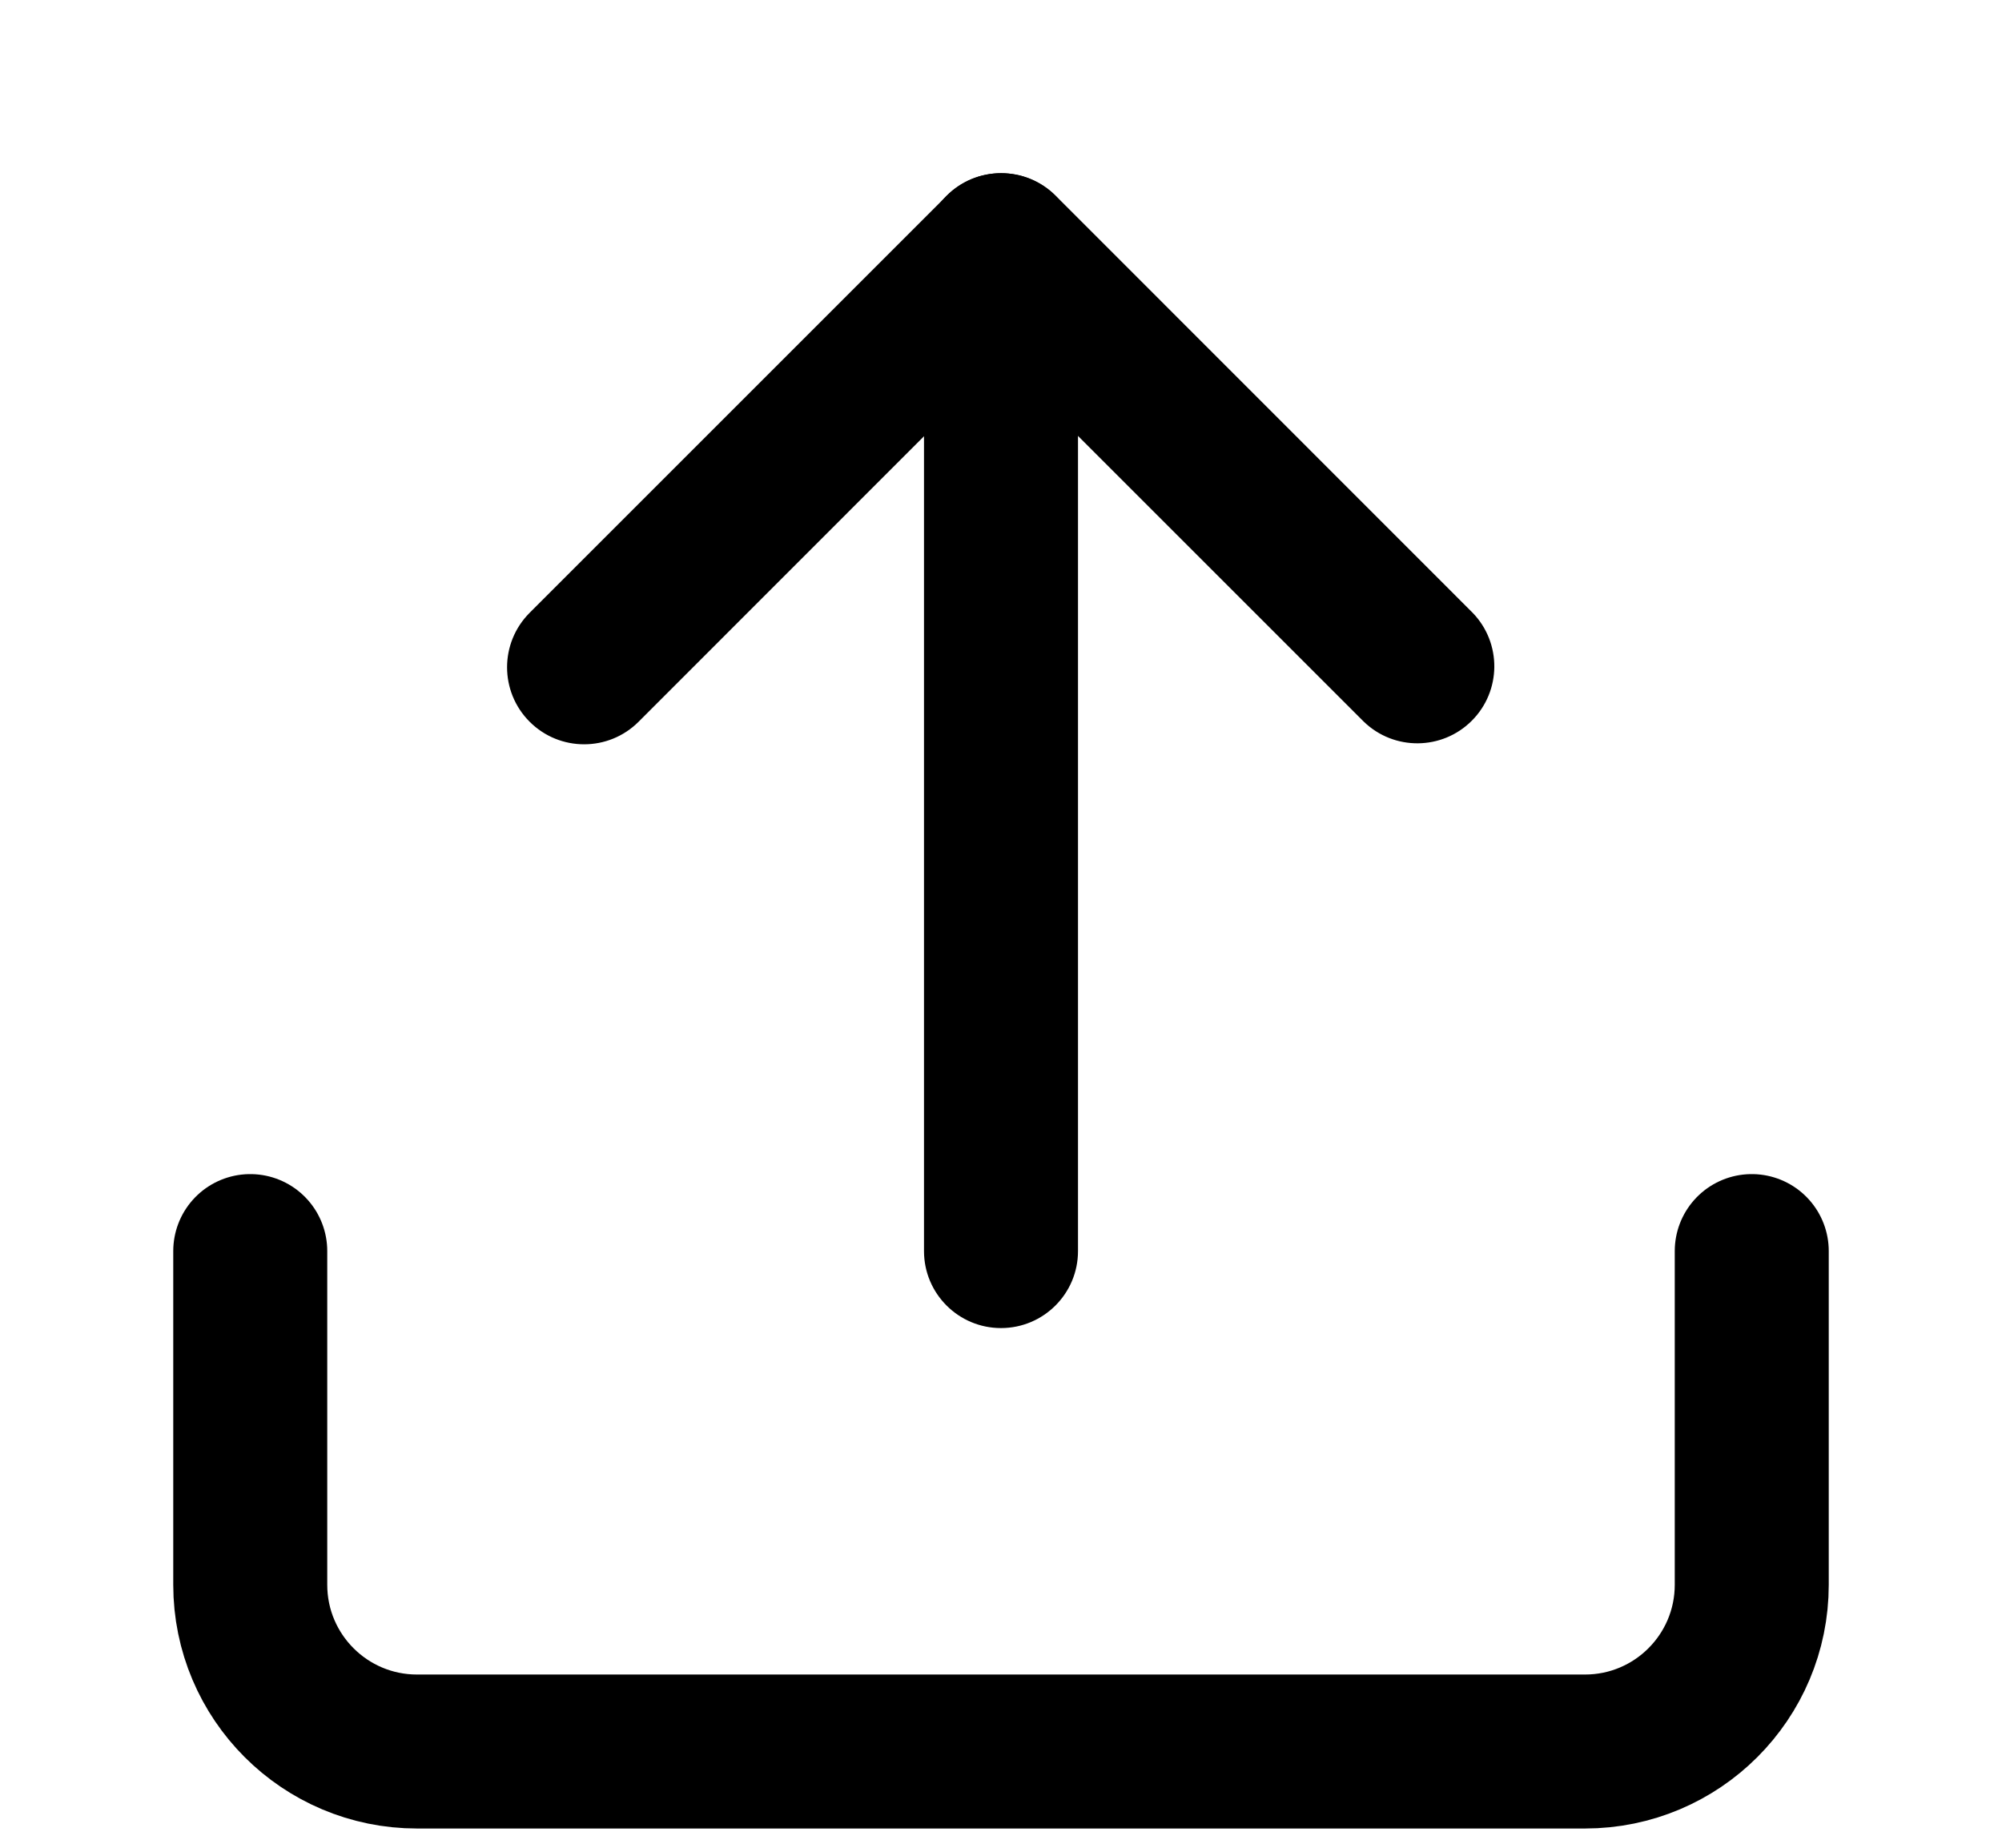
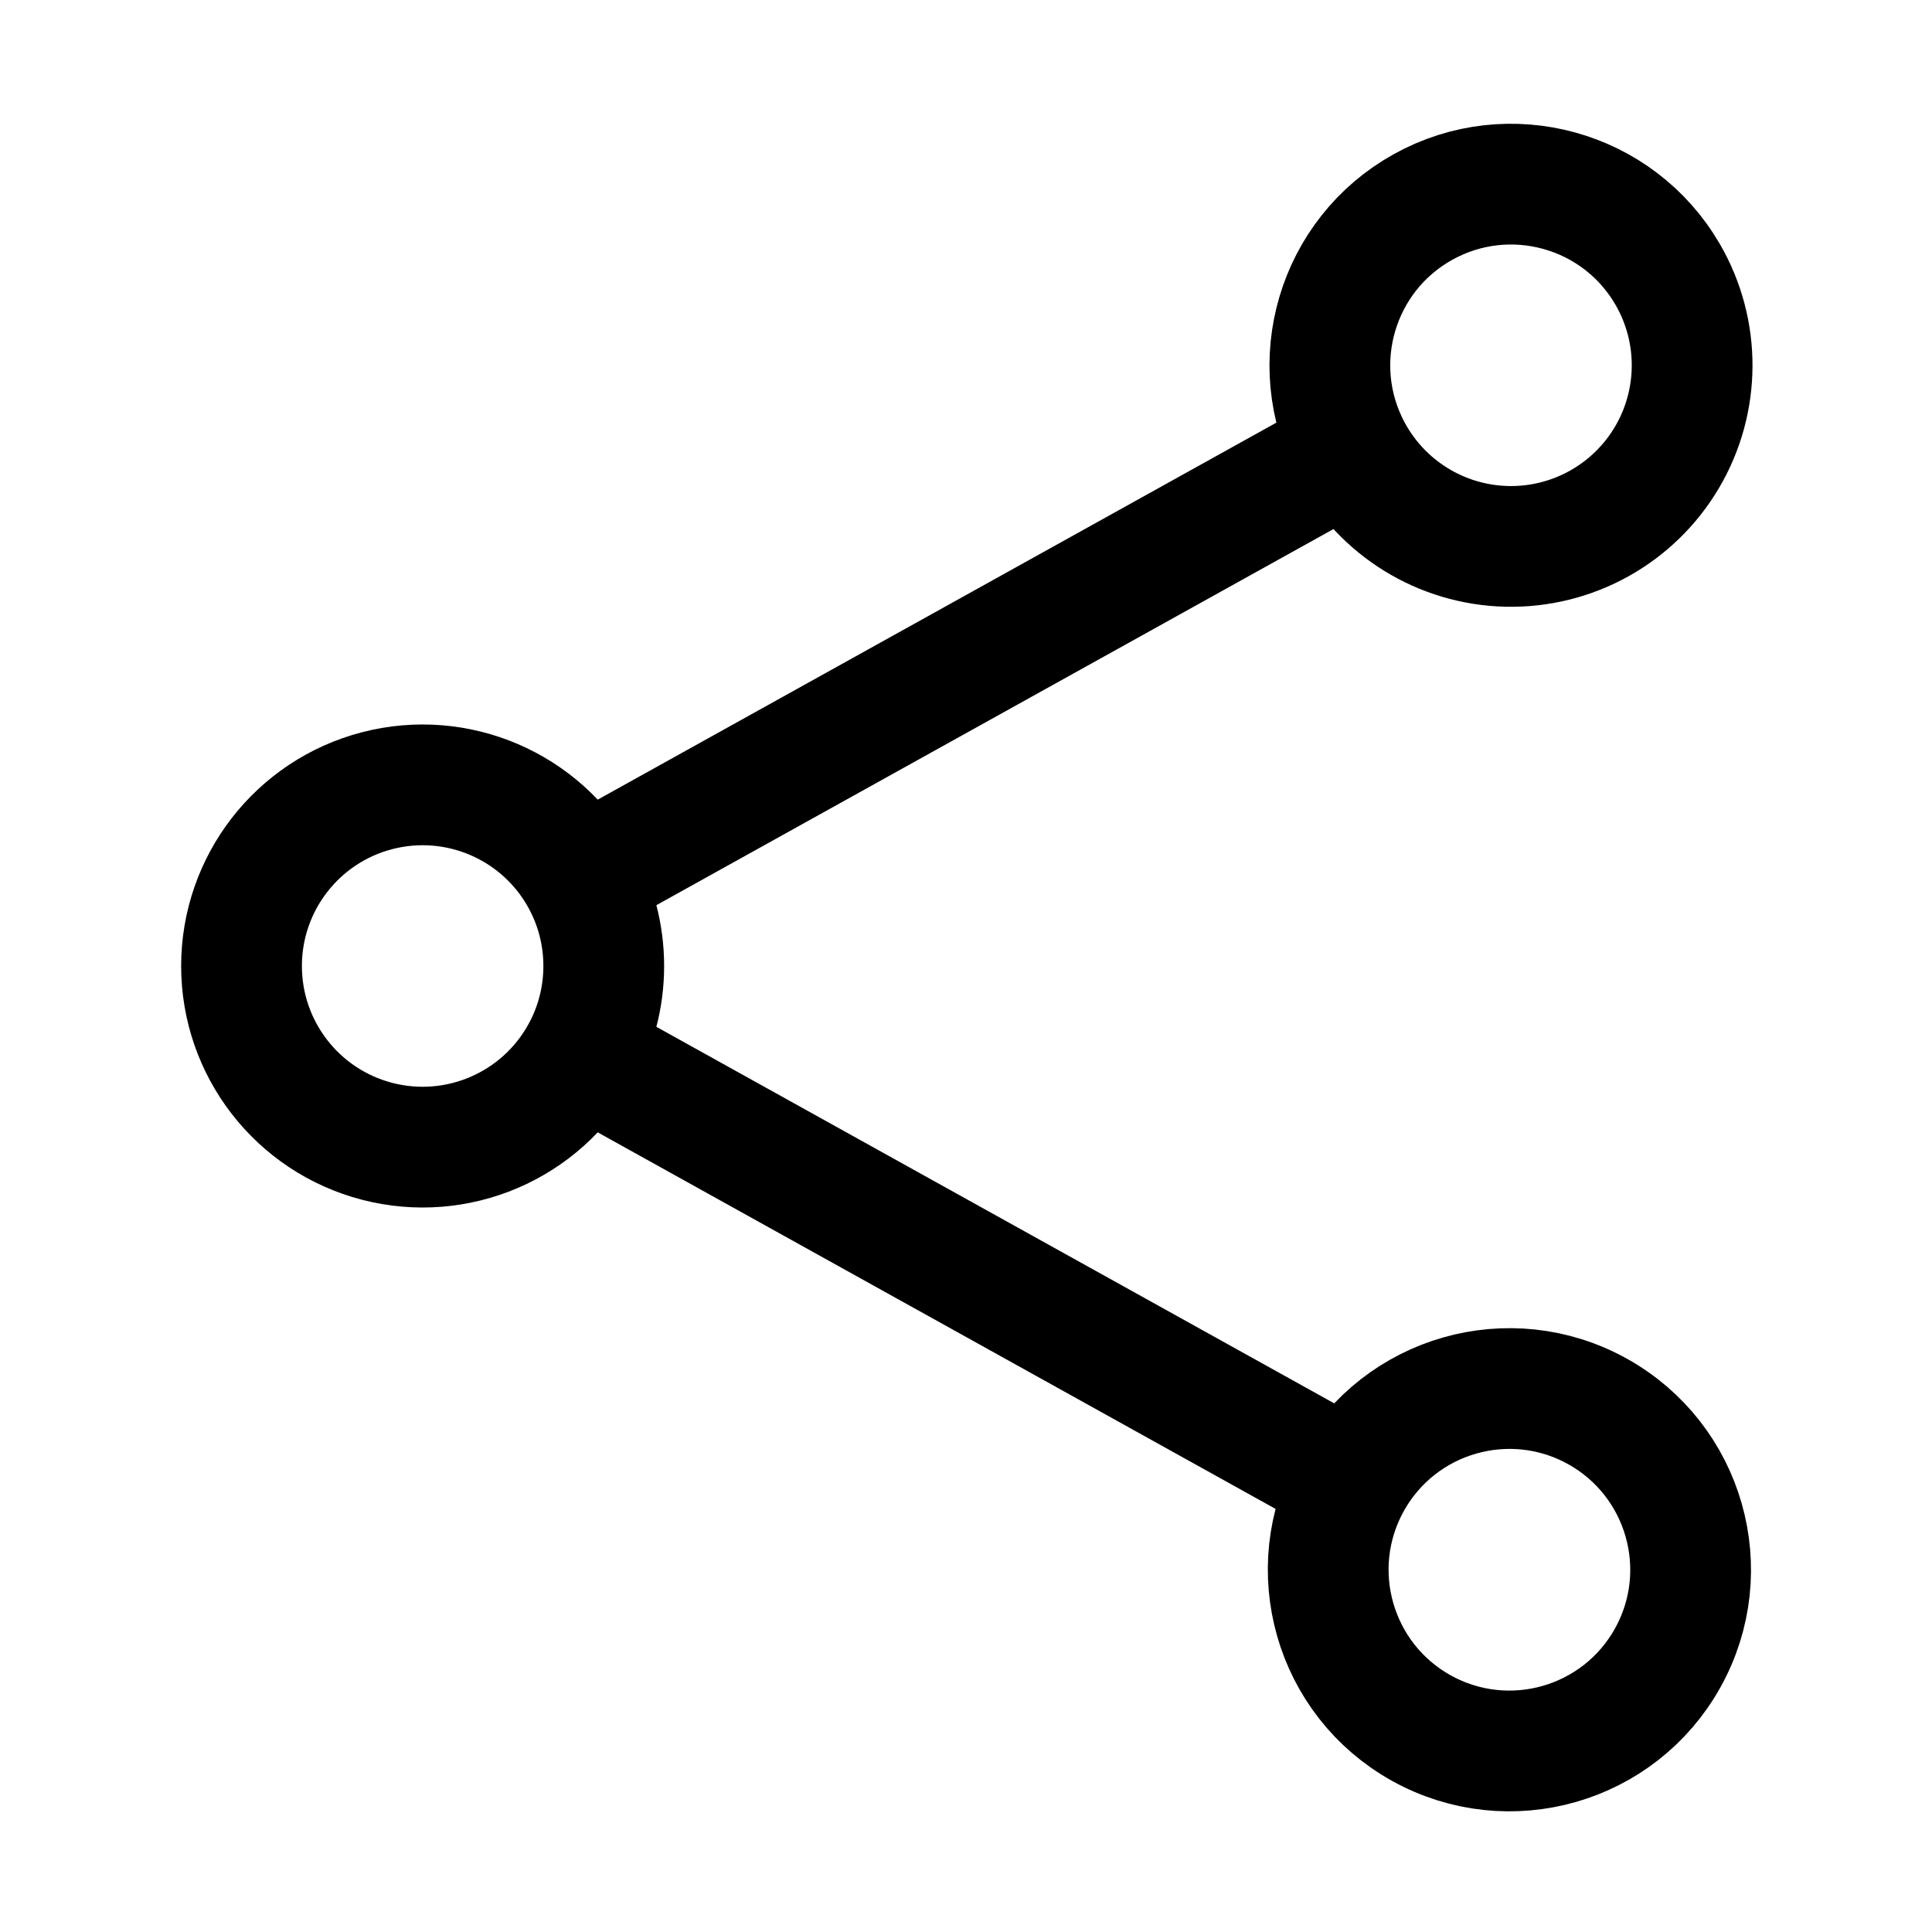
- <svg xmlns="http://www.w3.org/2000/svg" fill="none" class="icon icon-share" viewBox="0 0 13 12">
-   <path stroke="currentColor" stroke-linecap="round" stroke-linejoin="round" d="M1.625 8.125v2.167a1.083 1.083 0 0 0 1.083 1.083h7.584a1.083 1.083 0 0 0 1.083-1.083V8.125" />
-   <path fill="currentColor" fill-rule="evenodd" d="M6.148 1.271a.5.5 0 0 1 .707 0L9.563 3.98a.5.5 0 0 1-.707.707L6.501 2.332 4.147 4.687a.5.5 0 1 1-.708-.707z" clip-rule="evenodd" />
-   <path fill="currentColor" fill-rule="evenodd" d="M6.5 1.125a.5.5 0 0 1 .5.5v6.5a.5.5 0 0 1-1 0v-6.5a.5.5 0 0 1 .5-.5" clip-rule="evenodd" />
+ <svg xmlns="http://www.w3.org/2000/svg" fill="none" viewBox="0 0 24 24" stroke-width="1.5" stroke="currentColor" class="size-6">
+   <path stroke-linecap="round" stroke-linejoin="round" d="M7.217 10.907a2.25 2.25 0 1 0 0 2.186m0-2.186c.18.324.283.696.283 1.093s-.103.77-.283 1.093m0-2.186 9.566-5.314m-9.566 7.5 9.566 5.314m0 0a2.25 2.25 0 1 0 3.935 2.186 2.25 2.25 0 0 0-3.935-2.186Zm0-12.814a2.25 2.25 0 1 0 3.933-2.185 2.25 2.25 0 0 0-3.933 2.185Z" />
</svg>
